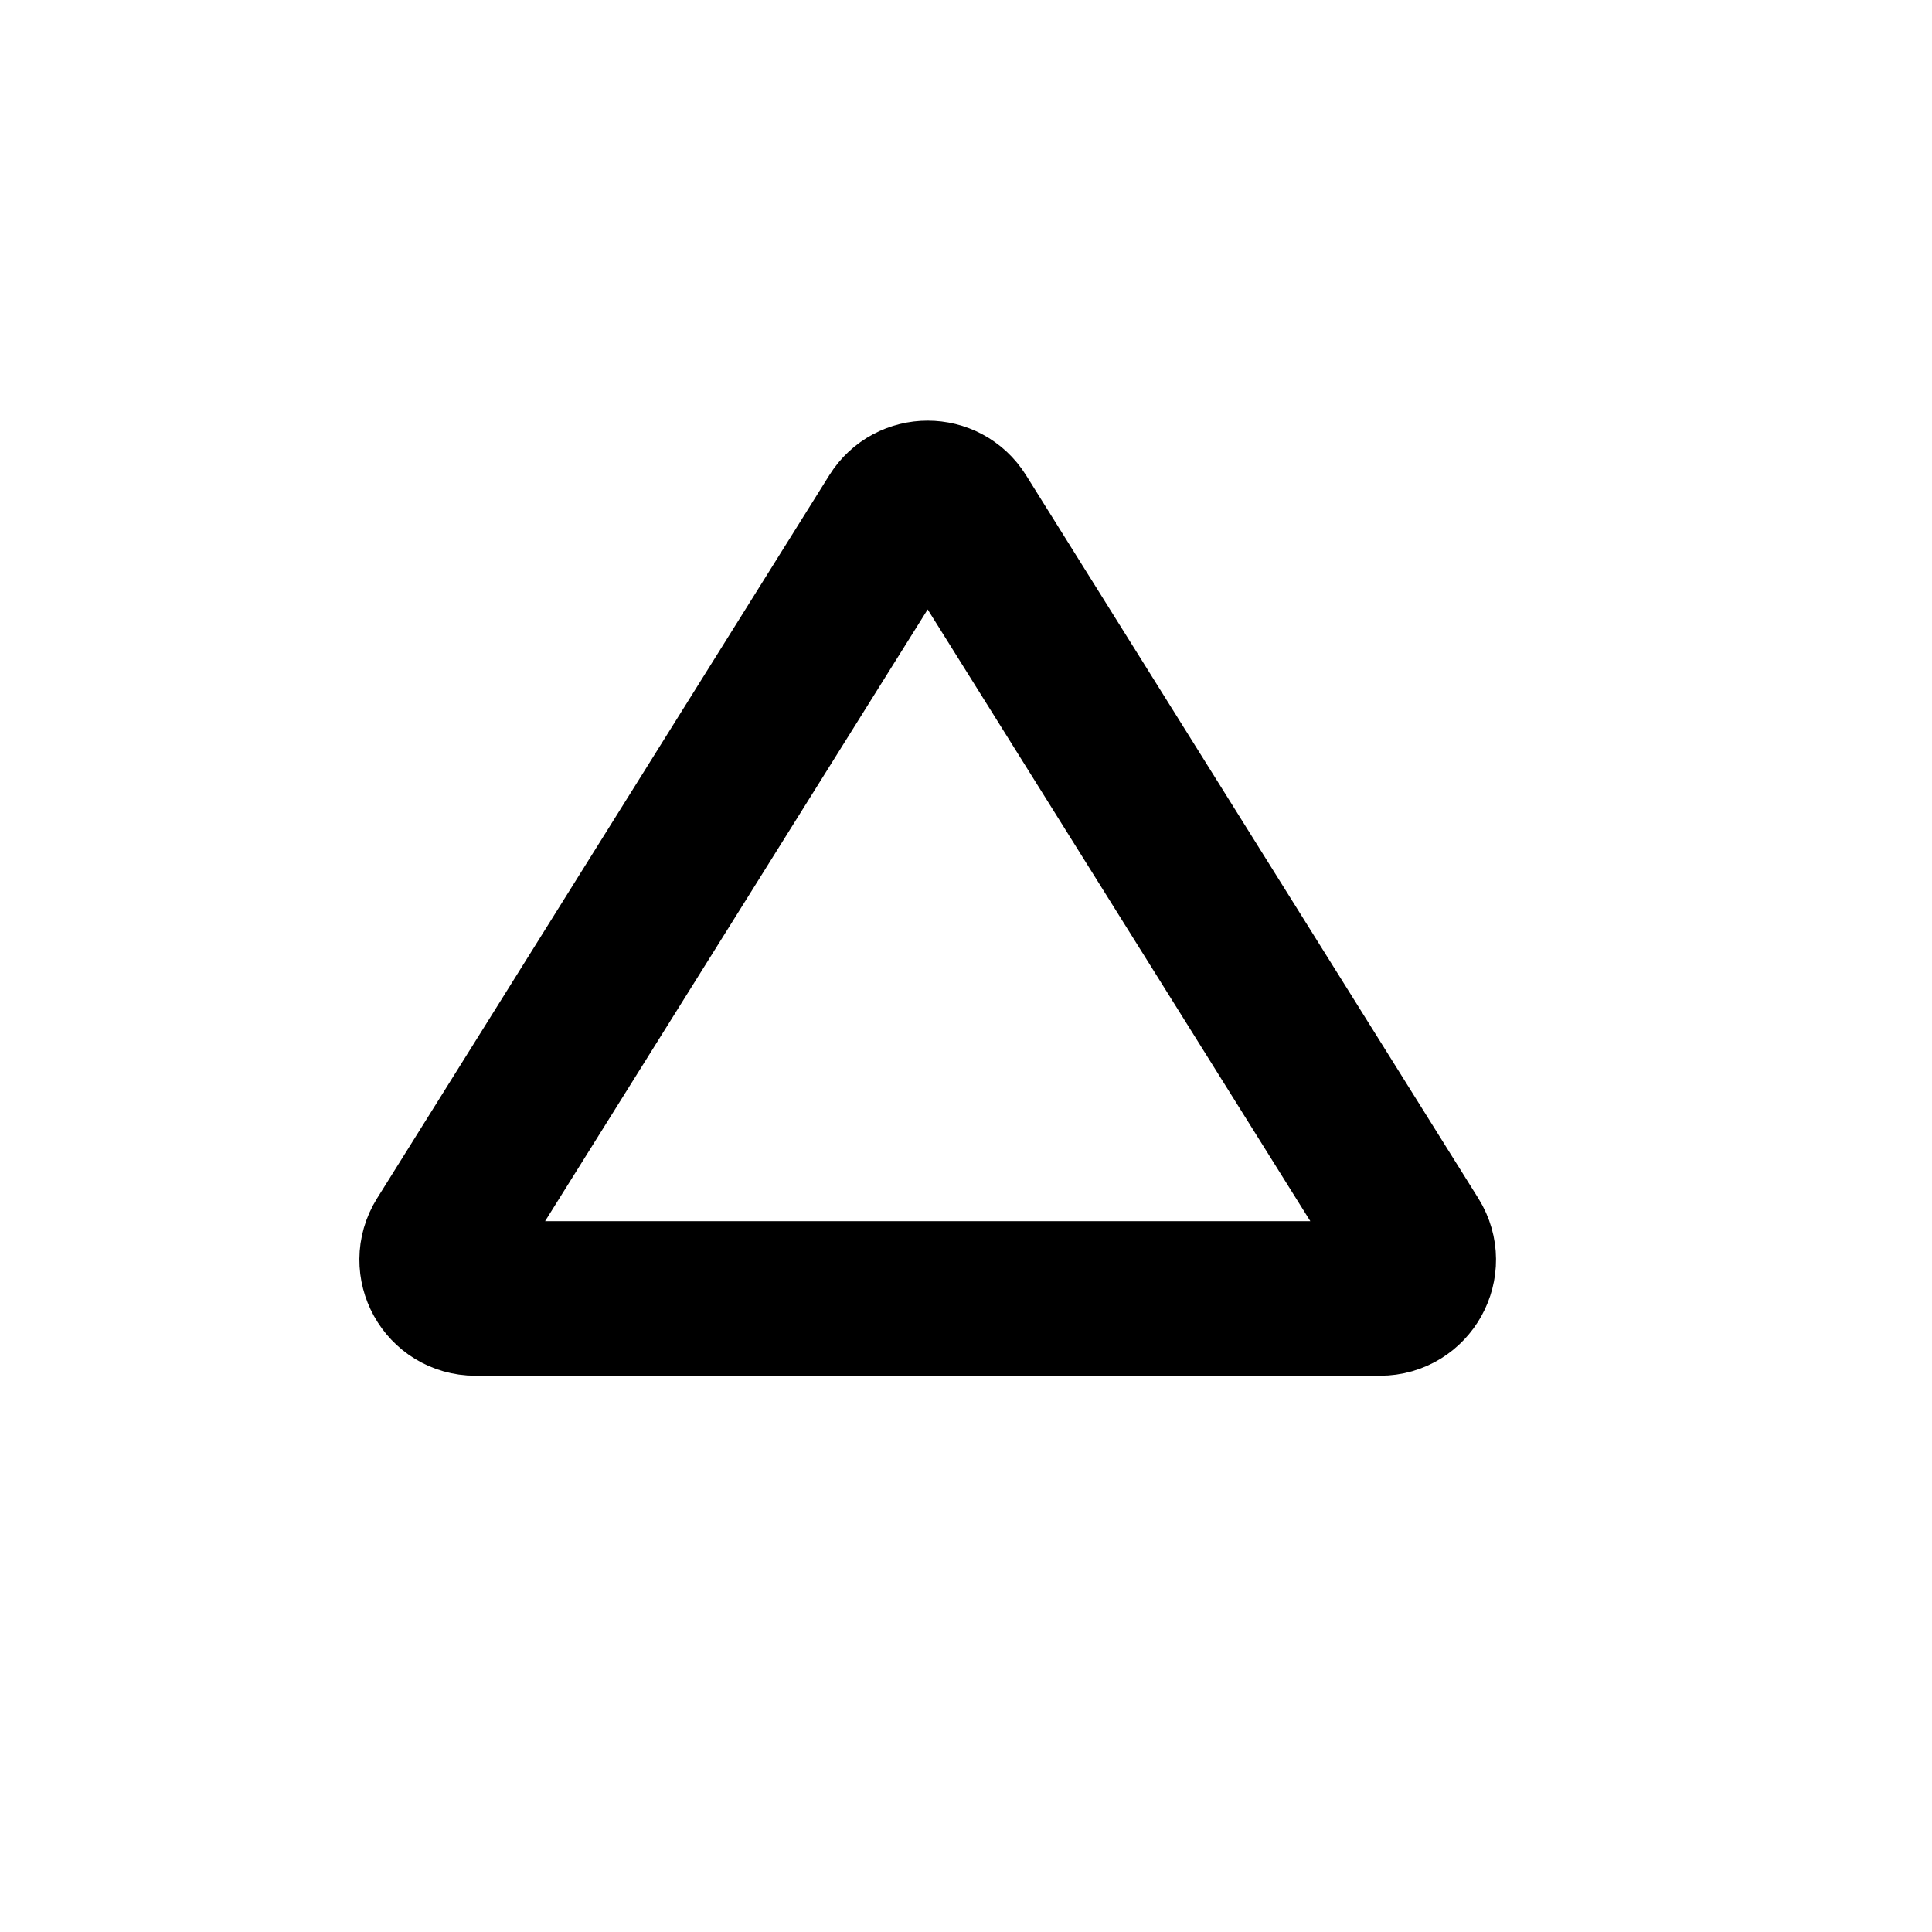
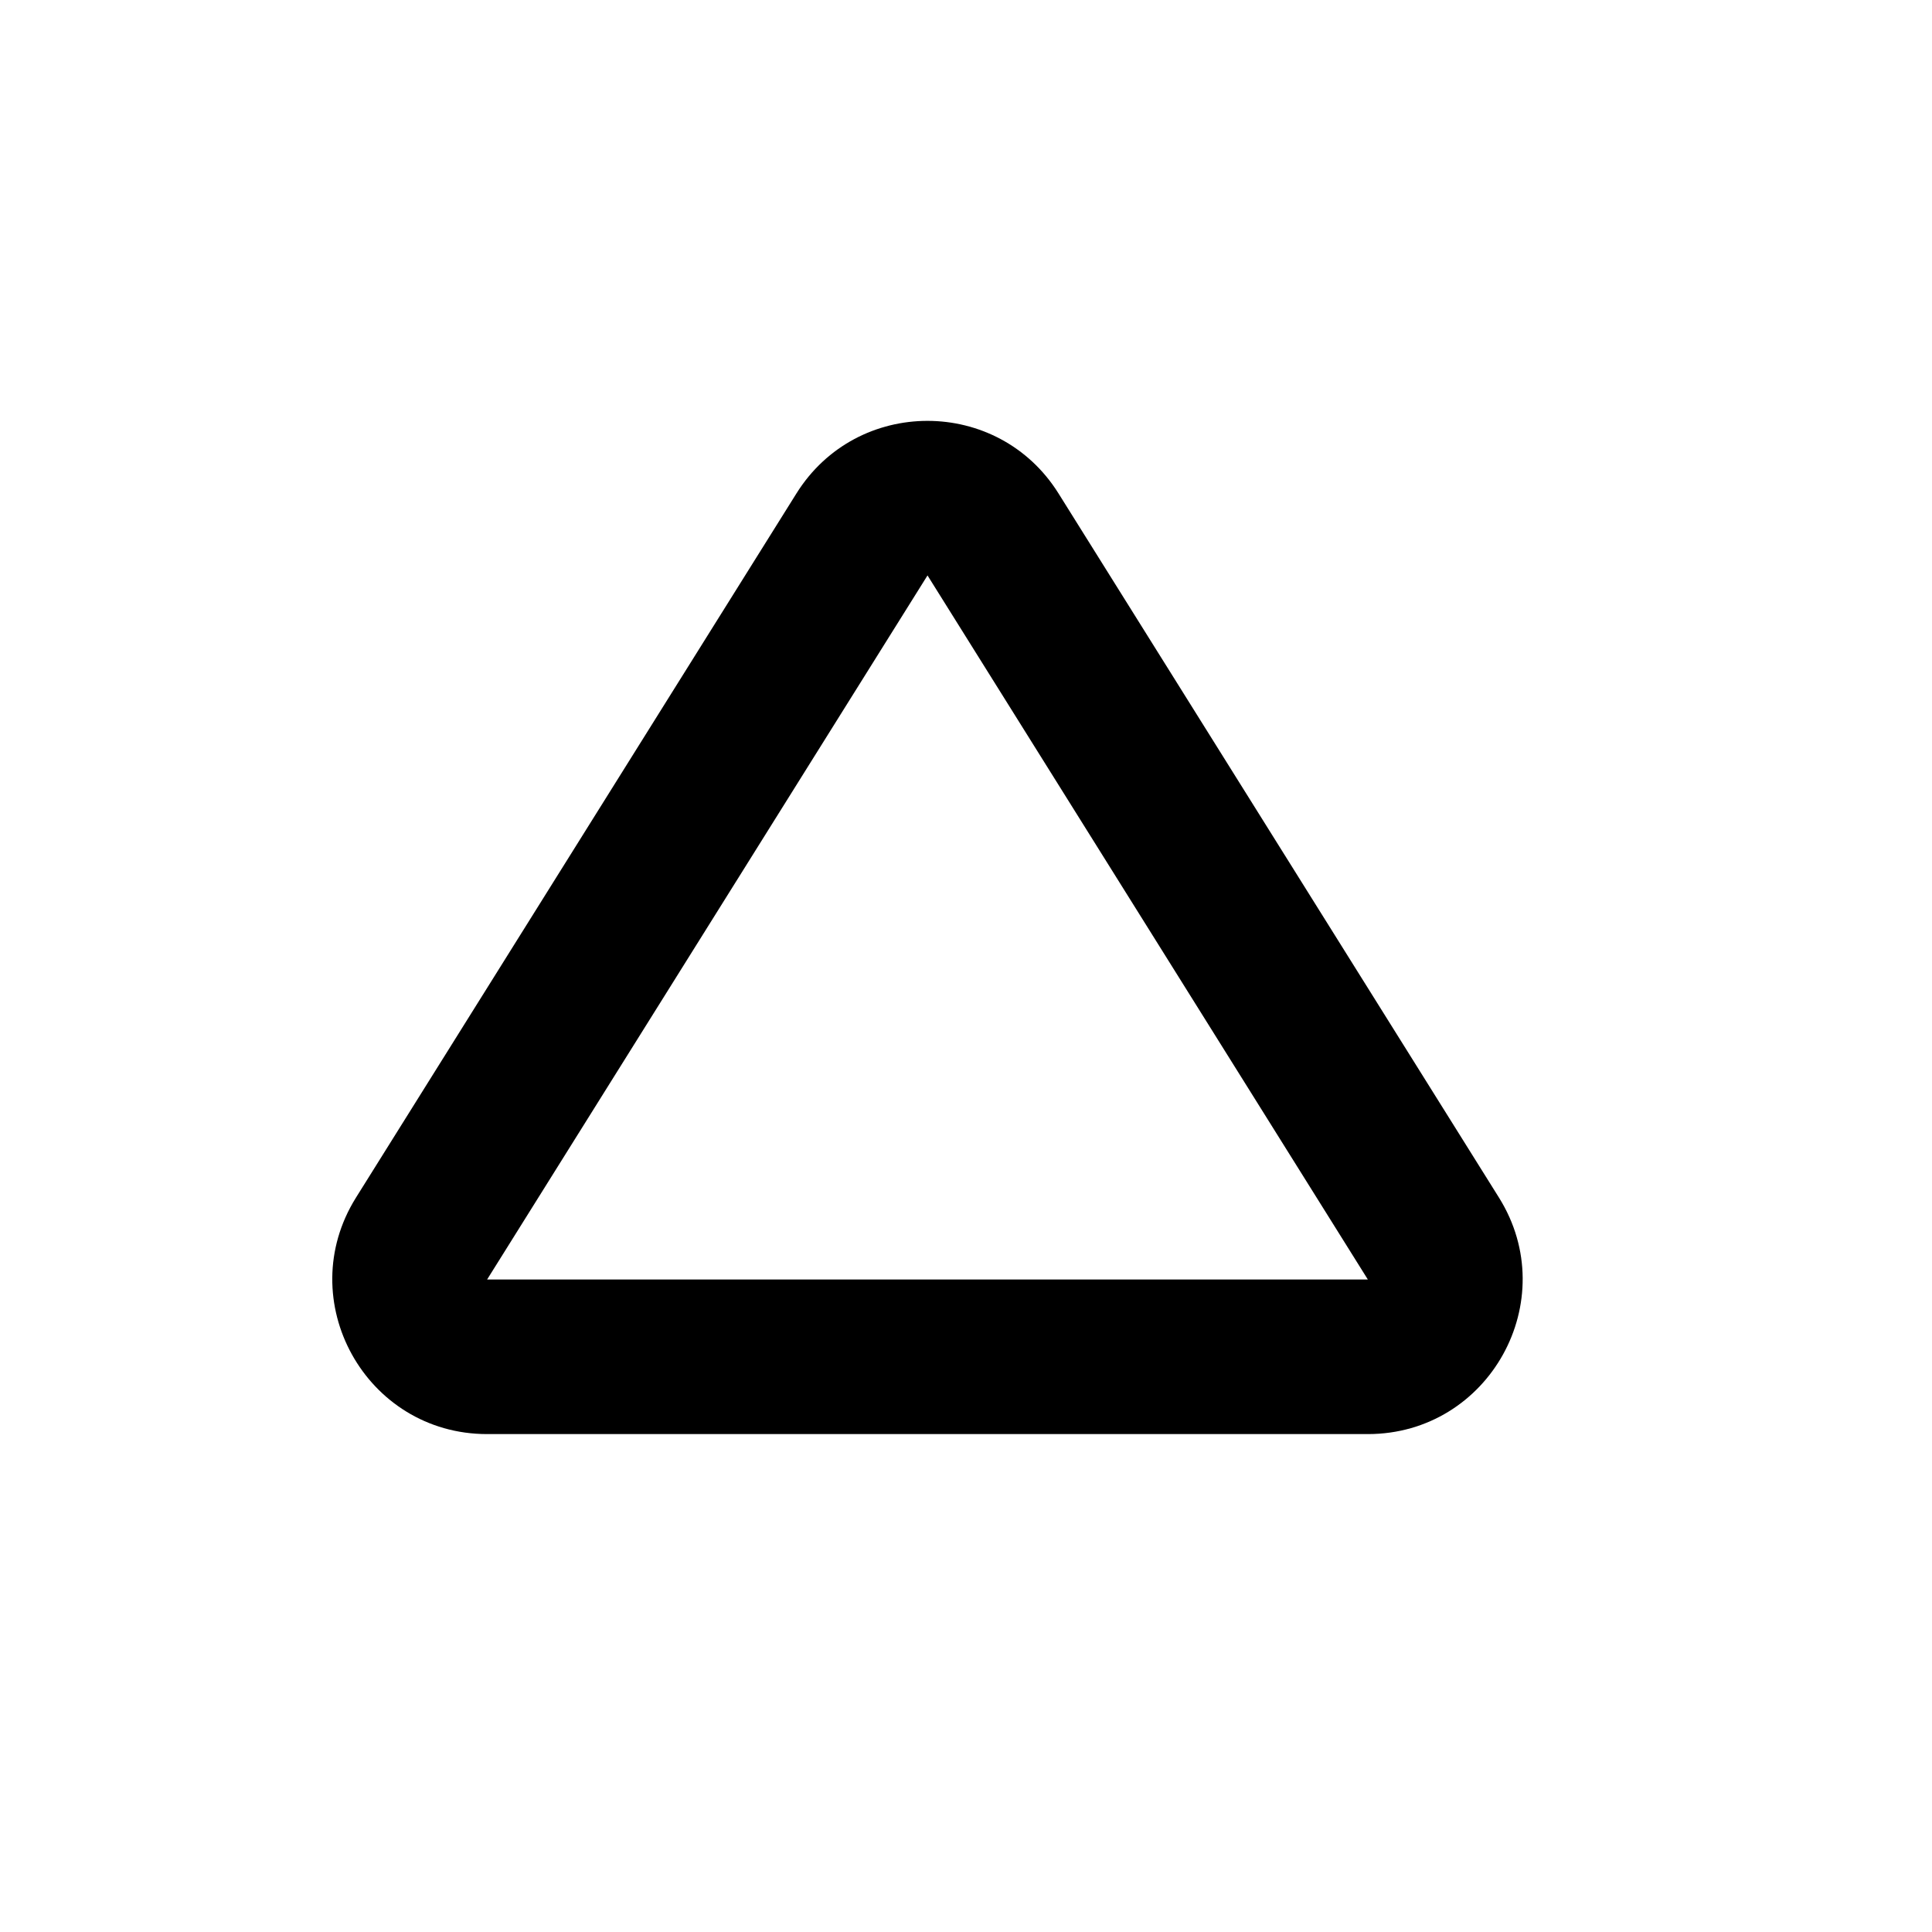
<svg xmlns="http://www.w3.org/2000/svg" width="25" height="25" viewBox="0 0 25 25" fill="none">
-   <path d="M11.58 6.678C11.776 6.365 12.232 6.365 12.428 6.678L18.282 16.037C18.49 16.37 18.25 16.802 17.858 16.802H6.151C5.758 16.802 5.519 16.37 5.727 16.037L11.58 6.678Z" stroke="black" stroke-width="2" stroke-linecap="round" stroke-linejoin="round" />
+   <path fill-rule="evenodd" clip-rule="evenodd" d="M10.306 6.385C11.089 5.133 12.914 5.133 13.697 6.385L19.396 15.496C20.229 16.828 19.271 18.557 17.7 18.557H6.303C4.732 18.557 3.774 16.828 4.607 15.496L10.306 6.385ZM17.7 16.557L12.002 7.446L6.303 16.557H17.7Z" fill="black" />
</svg>
